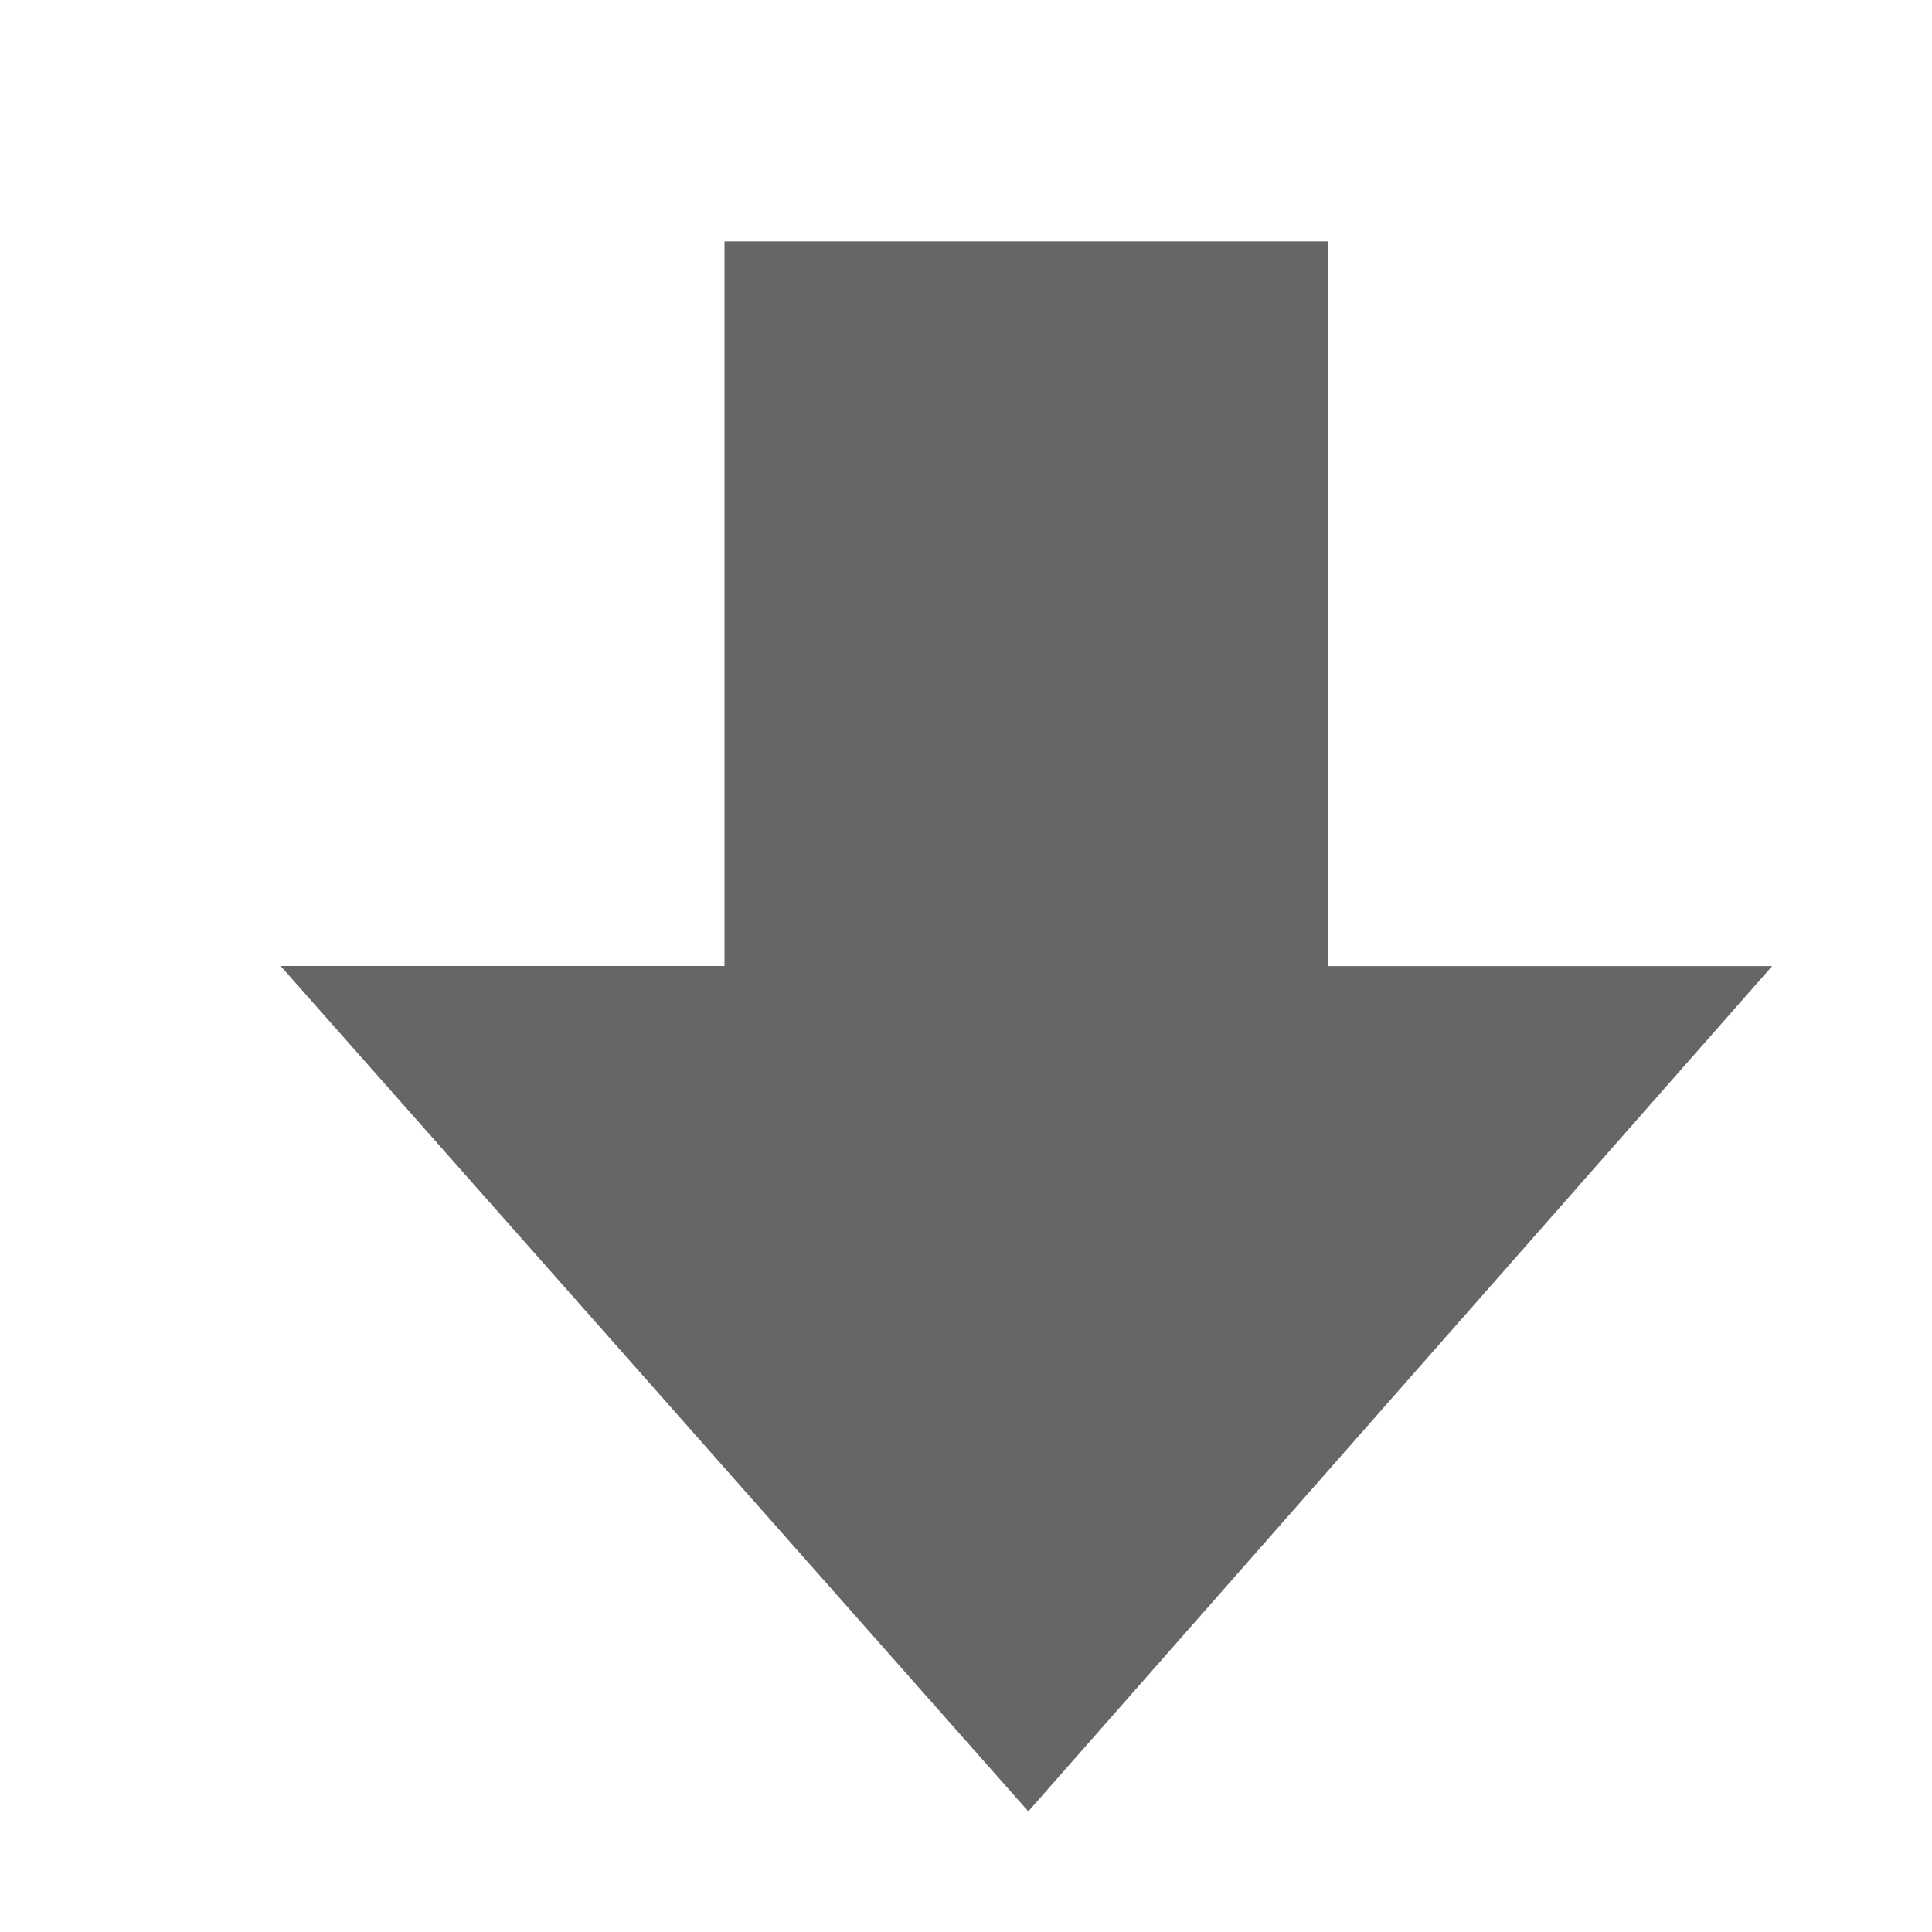
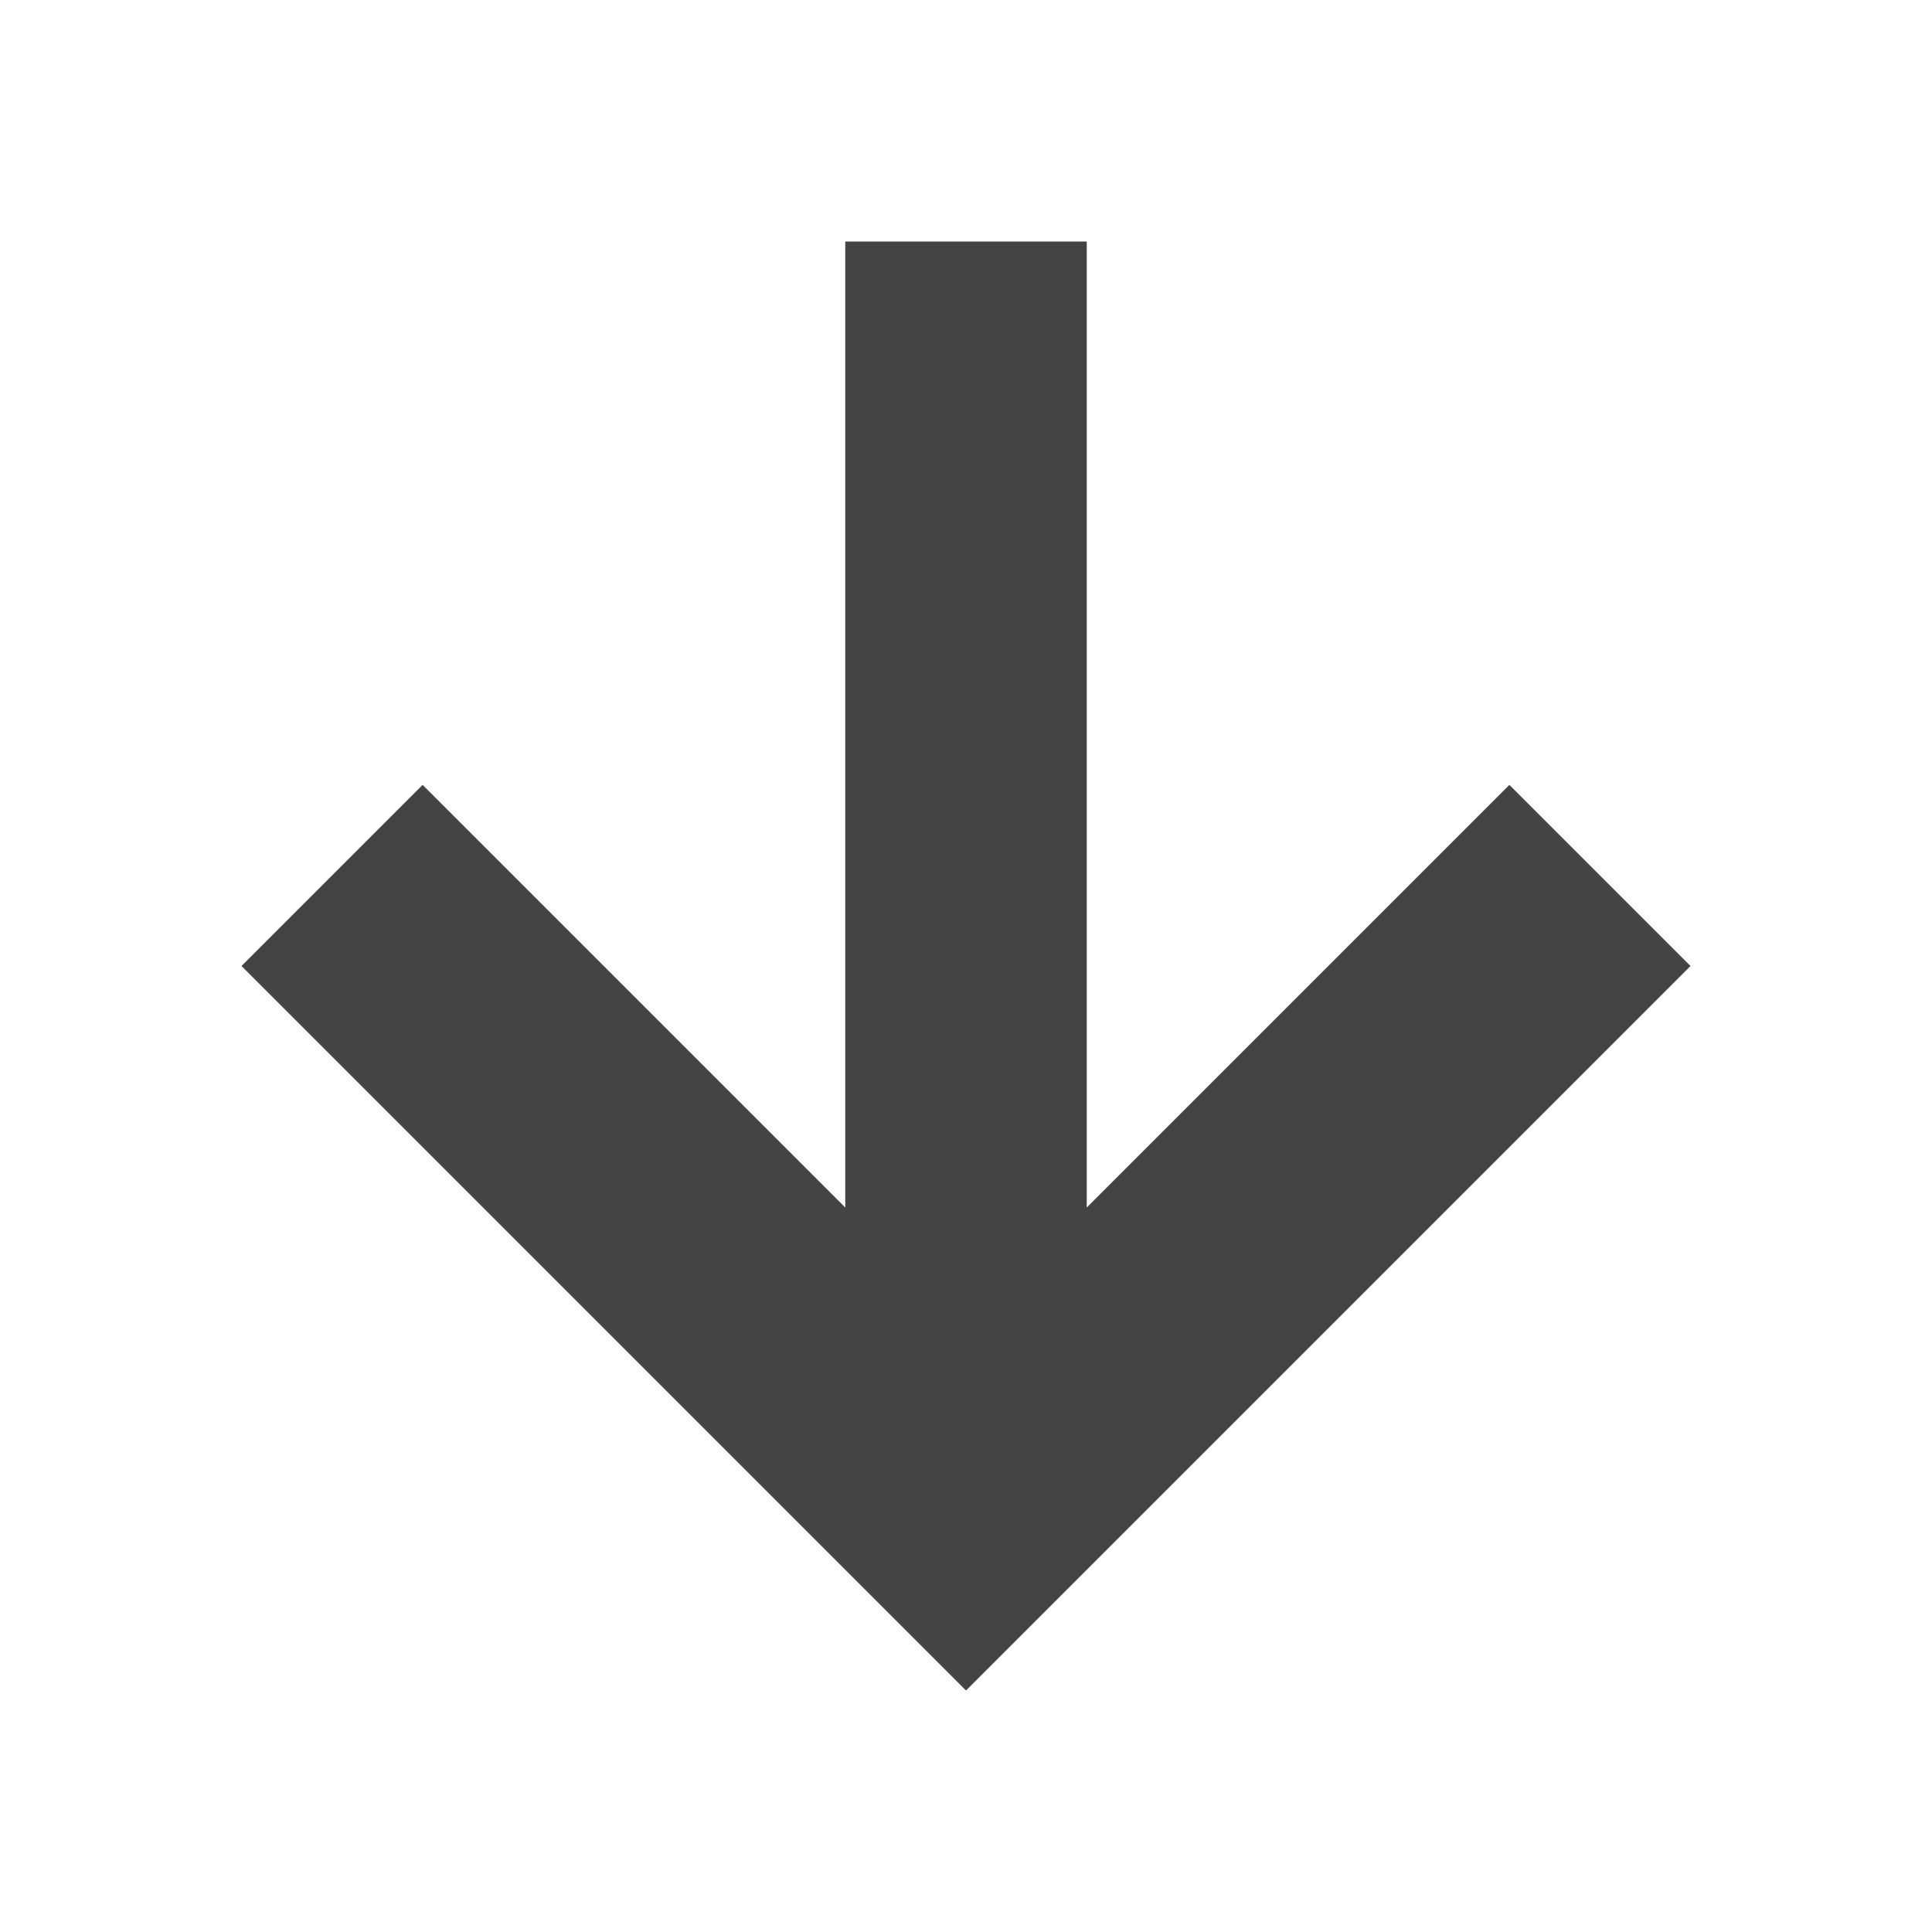
- <svg xmlns="http://www.w3.org/2000/svg" height="16" width="16" id="svg2" version="1.1">
-   <defs id="defs10" />
-   <g color="#bebebe" transform="translate(-413 -17)" id="g4">
-     <path d="M415.324 25l6.192 7.001 6.16-7H424v-6.002h-5V25z" fill="#666" overflow="visible" style="marker:none" id="path6" />
-   </g>
+ <svg xmlns="http://www.w3.org/2000/svg" width="16" height="16" version="1.1">
+   <defs>
+     <style id="current-color-scheme" type="text/css">
+    .ColorScheme-Text { color:#444444; } .ColorScheme-Highlight { color:#4285f4; } .ColorScheme-NeutralText { color:#ff9800; } .ColorScheme-PositiveText { color:#4caf50; } .ColorScheme-NegativeText { color:#f44336; }
+   </style>
+   </defs>
+   <path style="fill:currentColor" class="ColorScheme-Text" d="M 7,2 V 10 L 3.5,6.5 2,8 8,14 14,8 12.5,6.5 9,10 V 2 Z" />
</svg>
